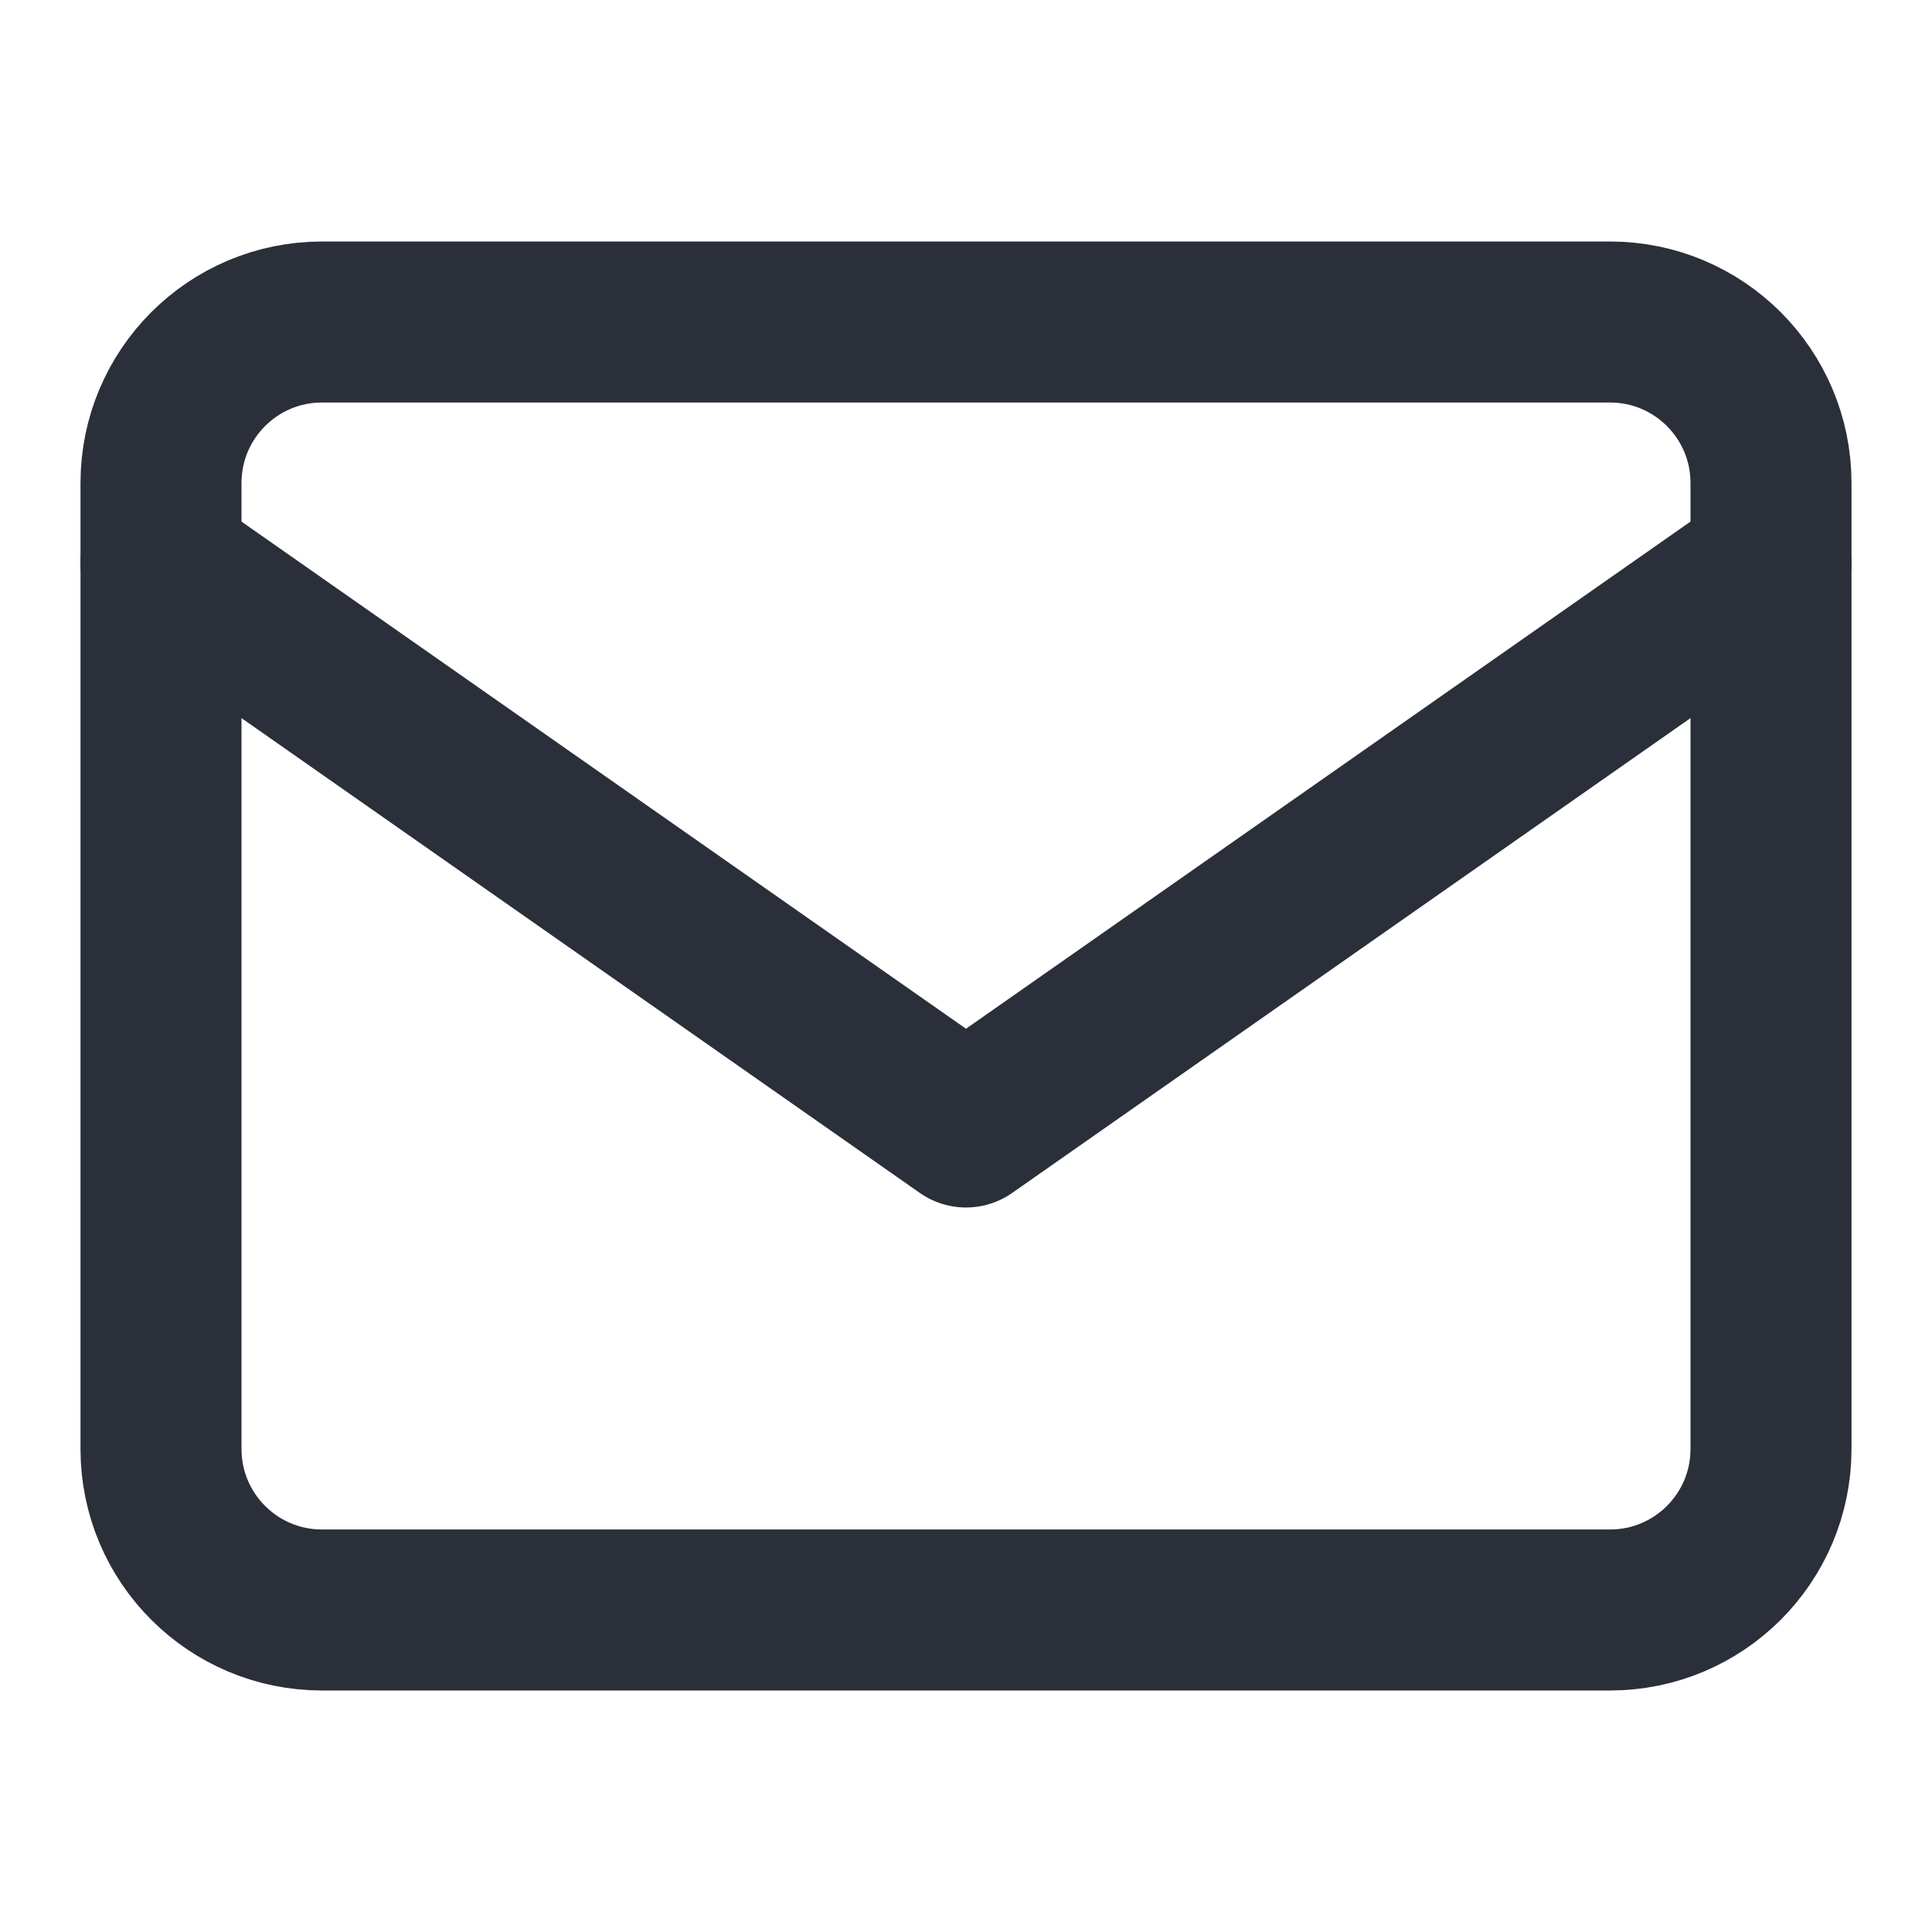
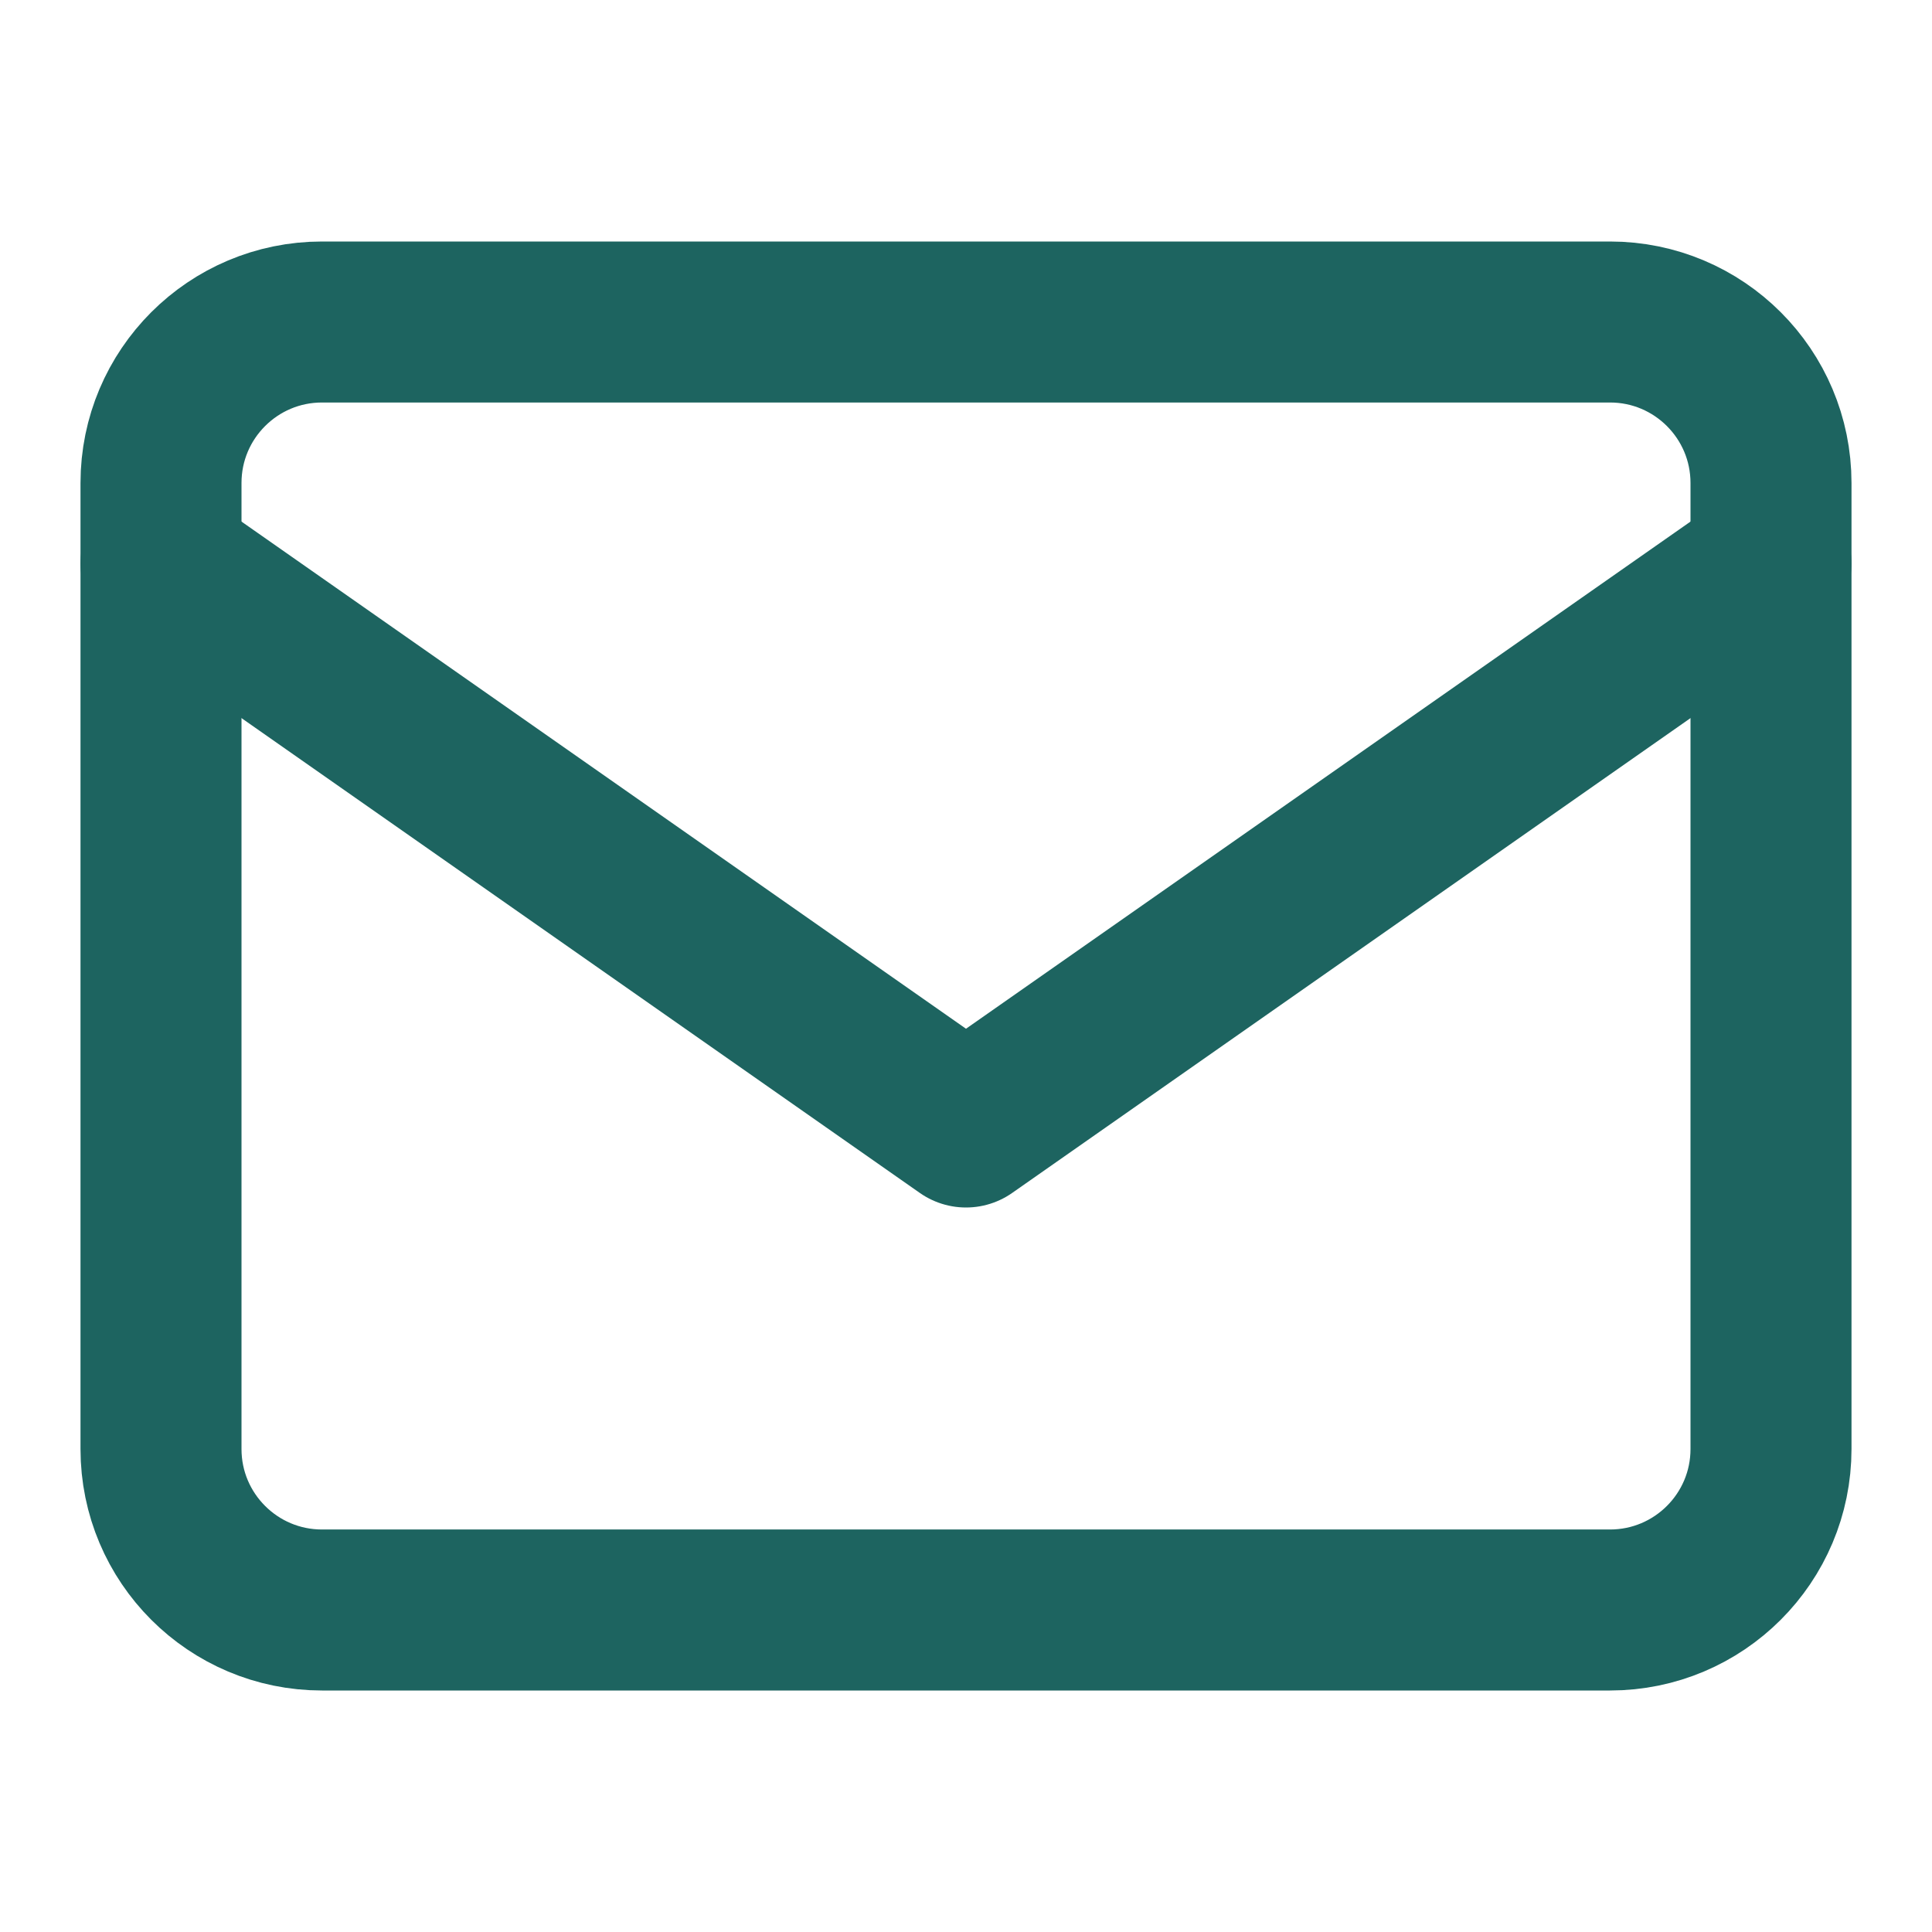
- <svg xmlns="http://www.w3.org/2000/svg" width="24" height="24" viewBox="0 0 24 24" fill="none" stroke="#2a2f3a" stroke-width="2" stroke-linecap="round" stroke-linejoin="round">
+ <svg xmlns="http://www.w3.org/2000/svg" width="24" height="24" viewBox="0 0 24 24" fill="none" stroke="#1d6460" stroke-width="2" stroke-linecap="round" stroke-linejoin="round">
  <rect x="2" y="4" width="20" height="16" rx="2" />
  <path d="m2 7 10 7 10-7" />
</svg>
